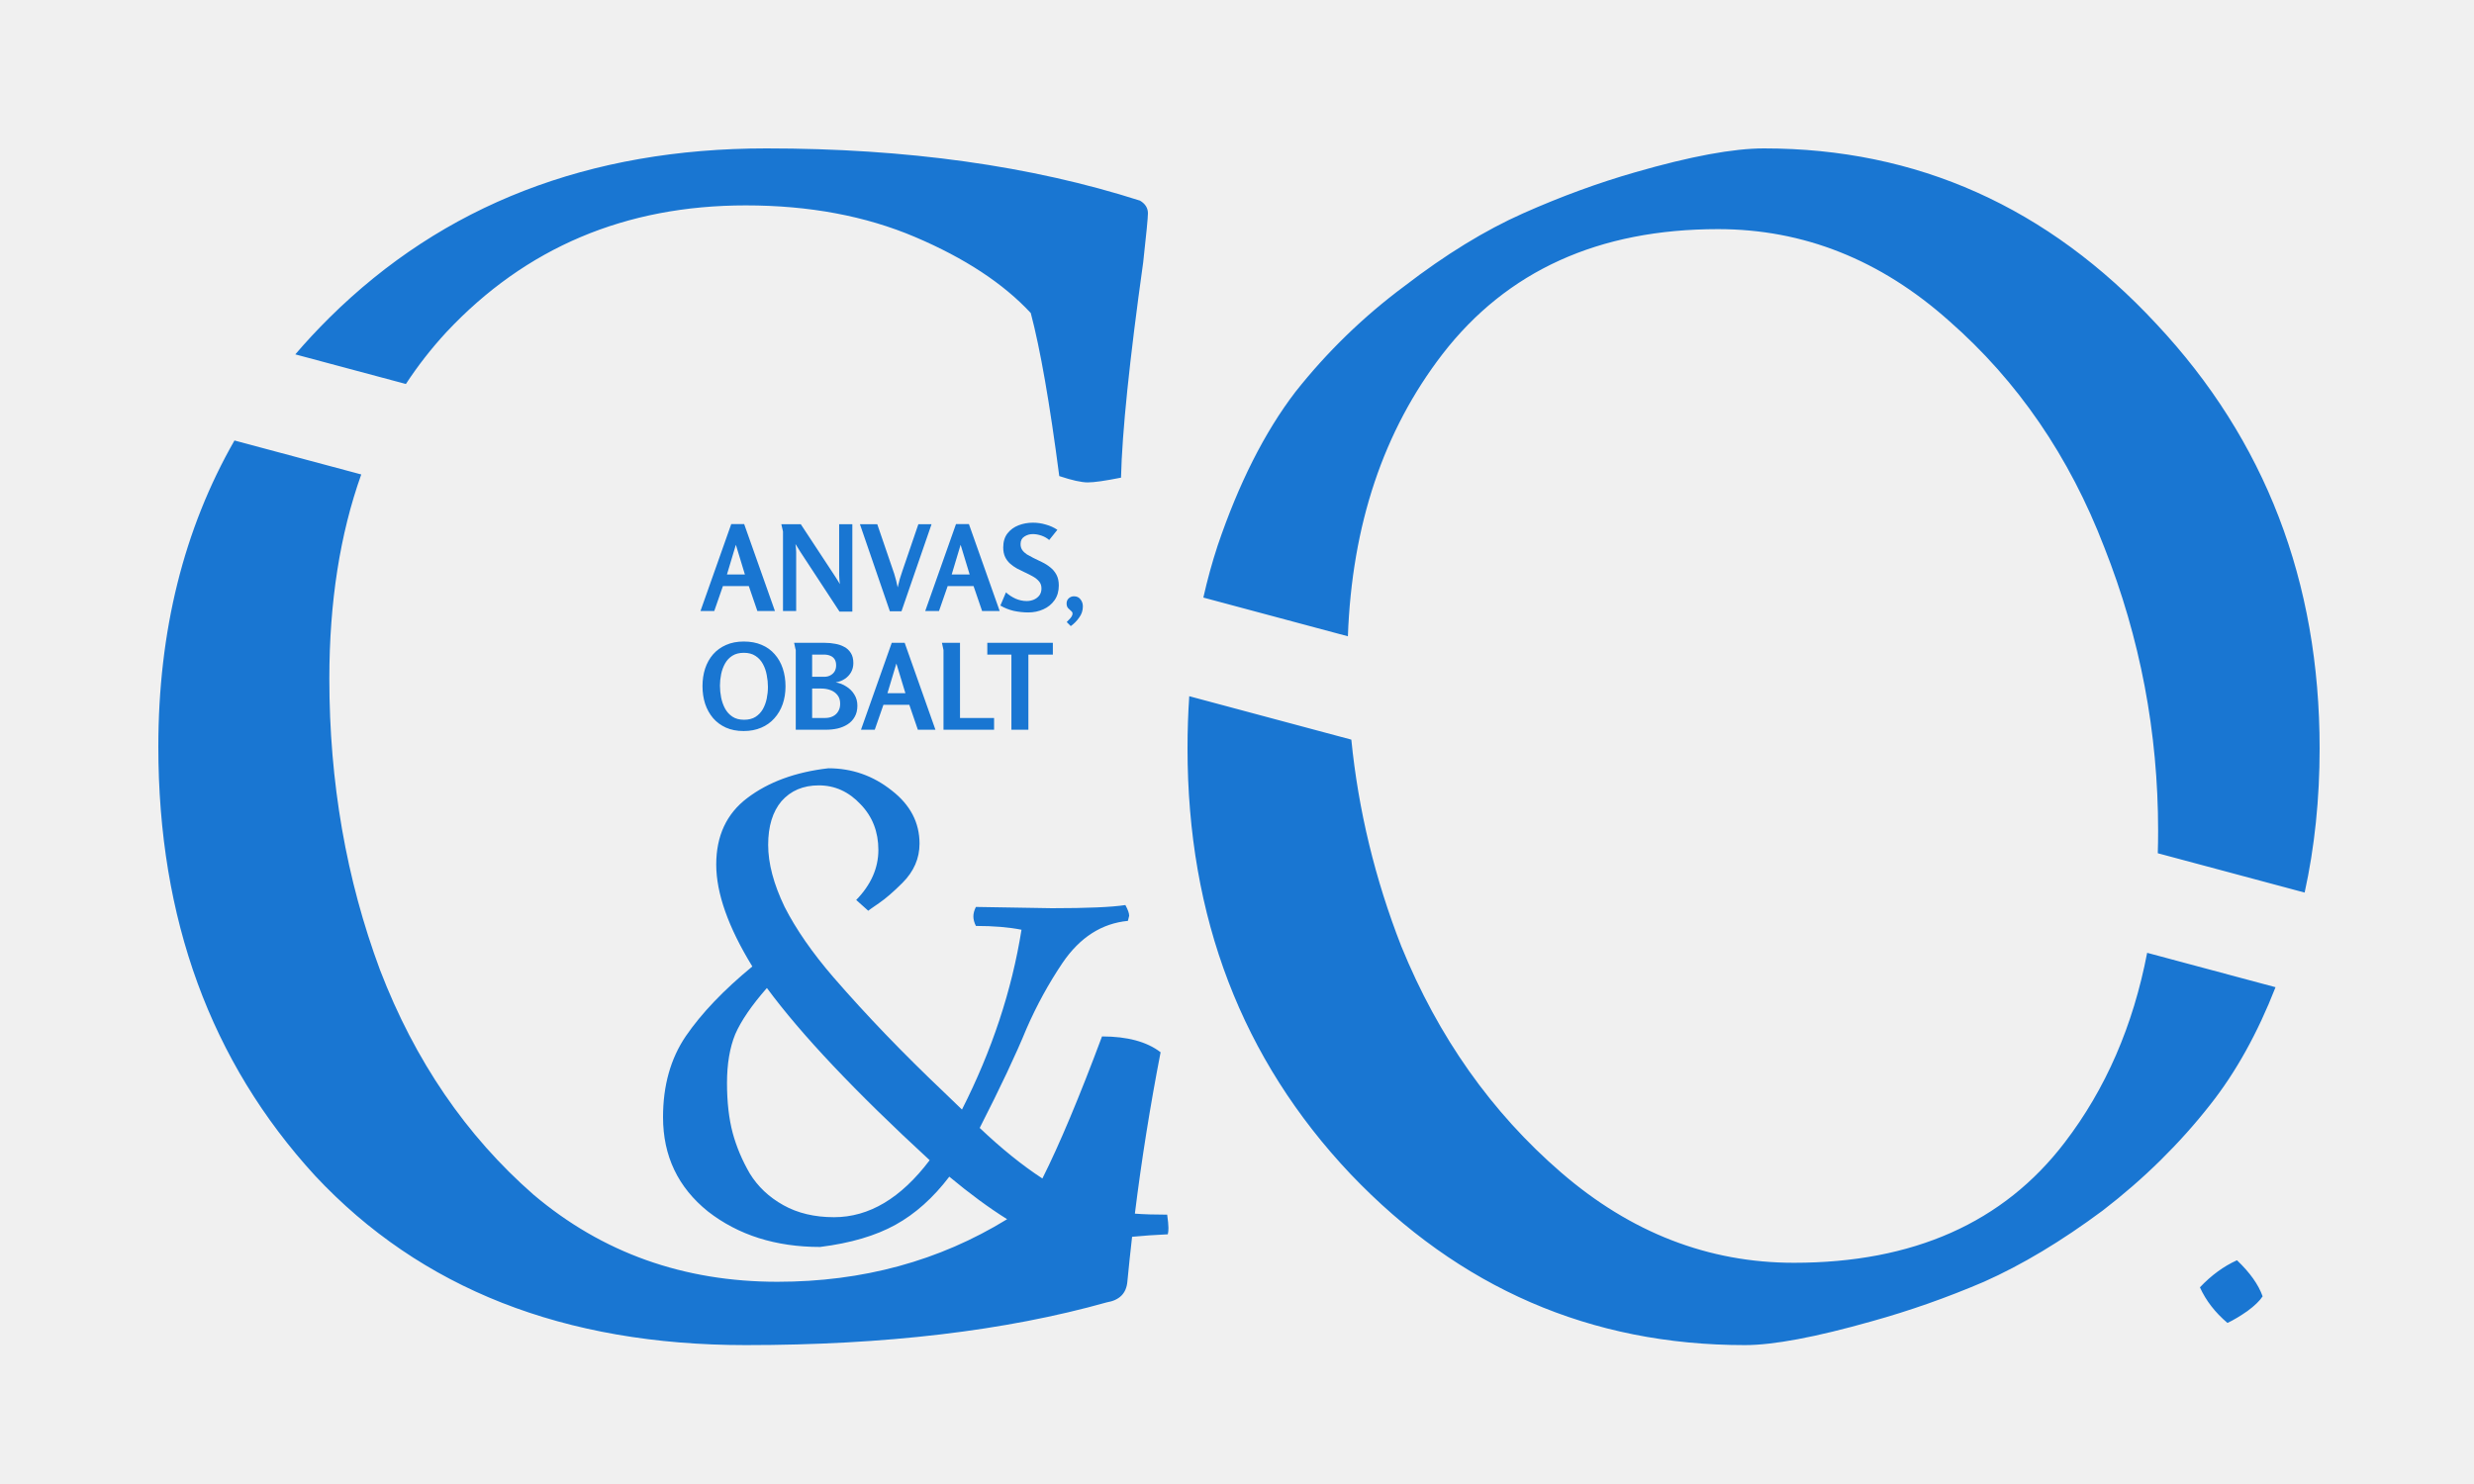
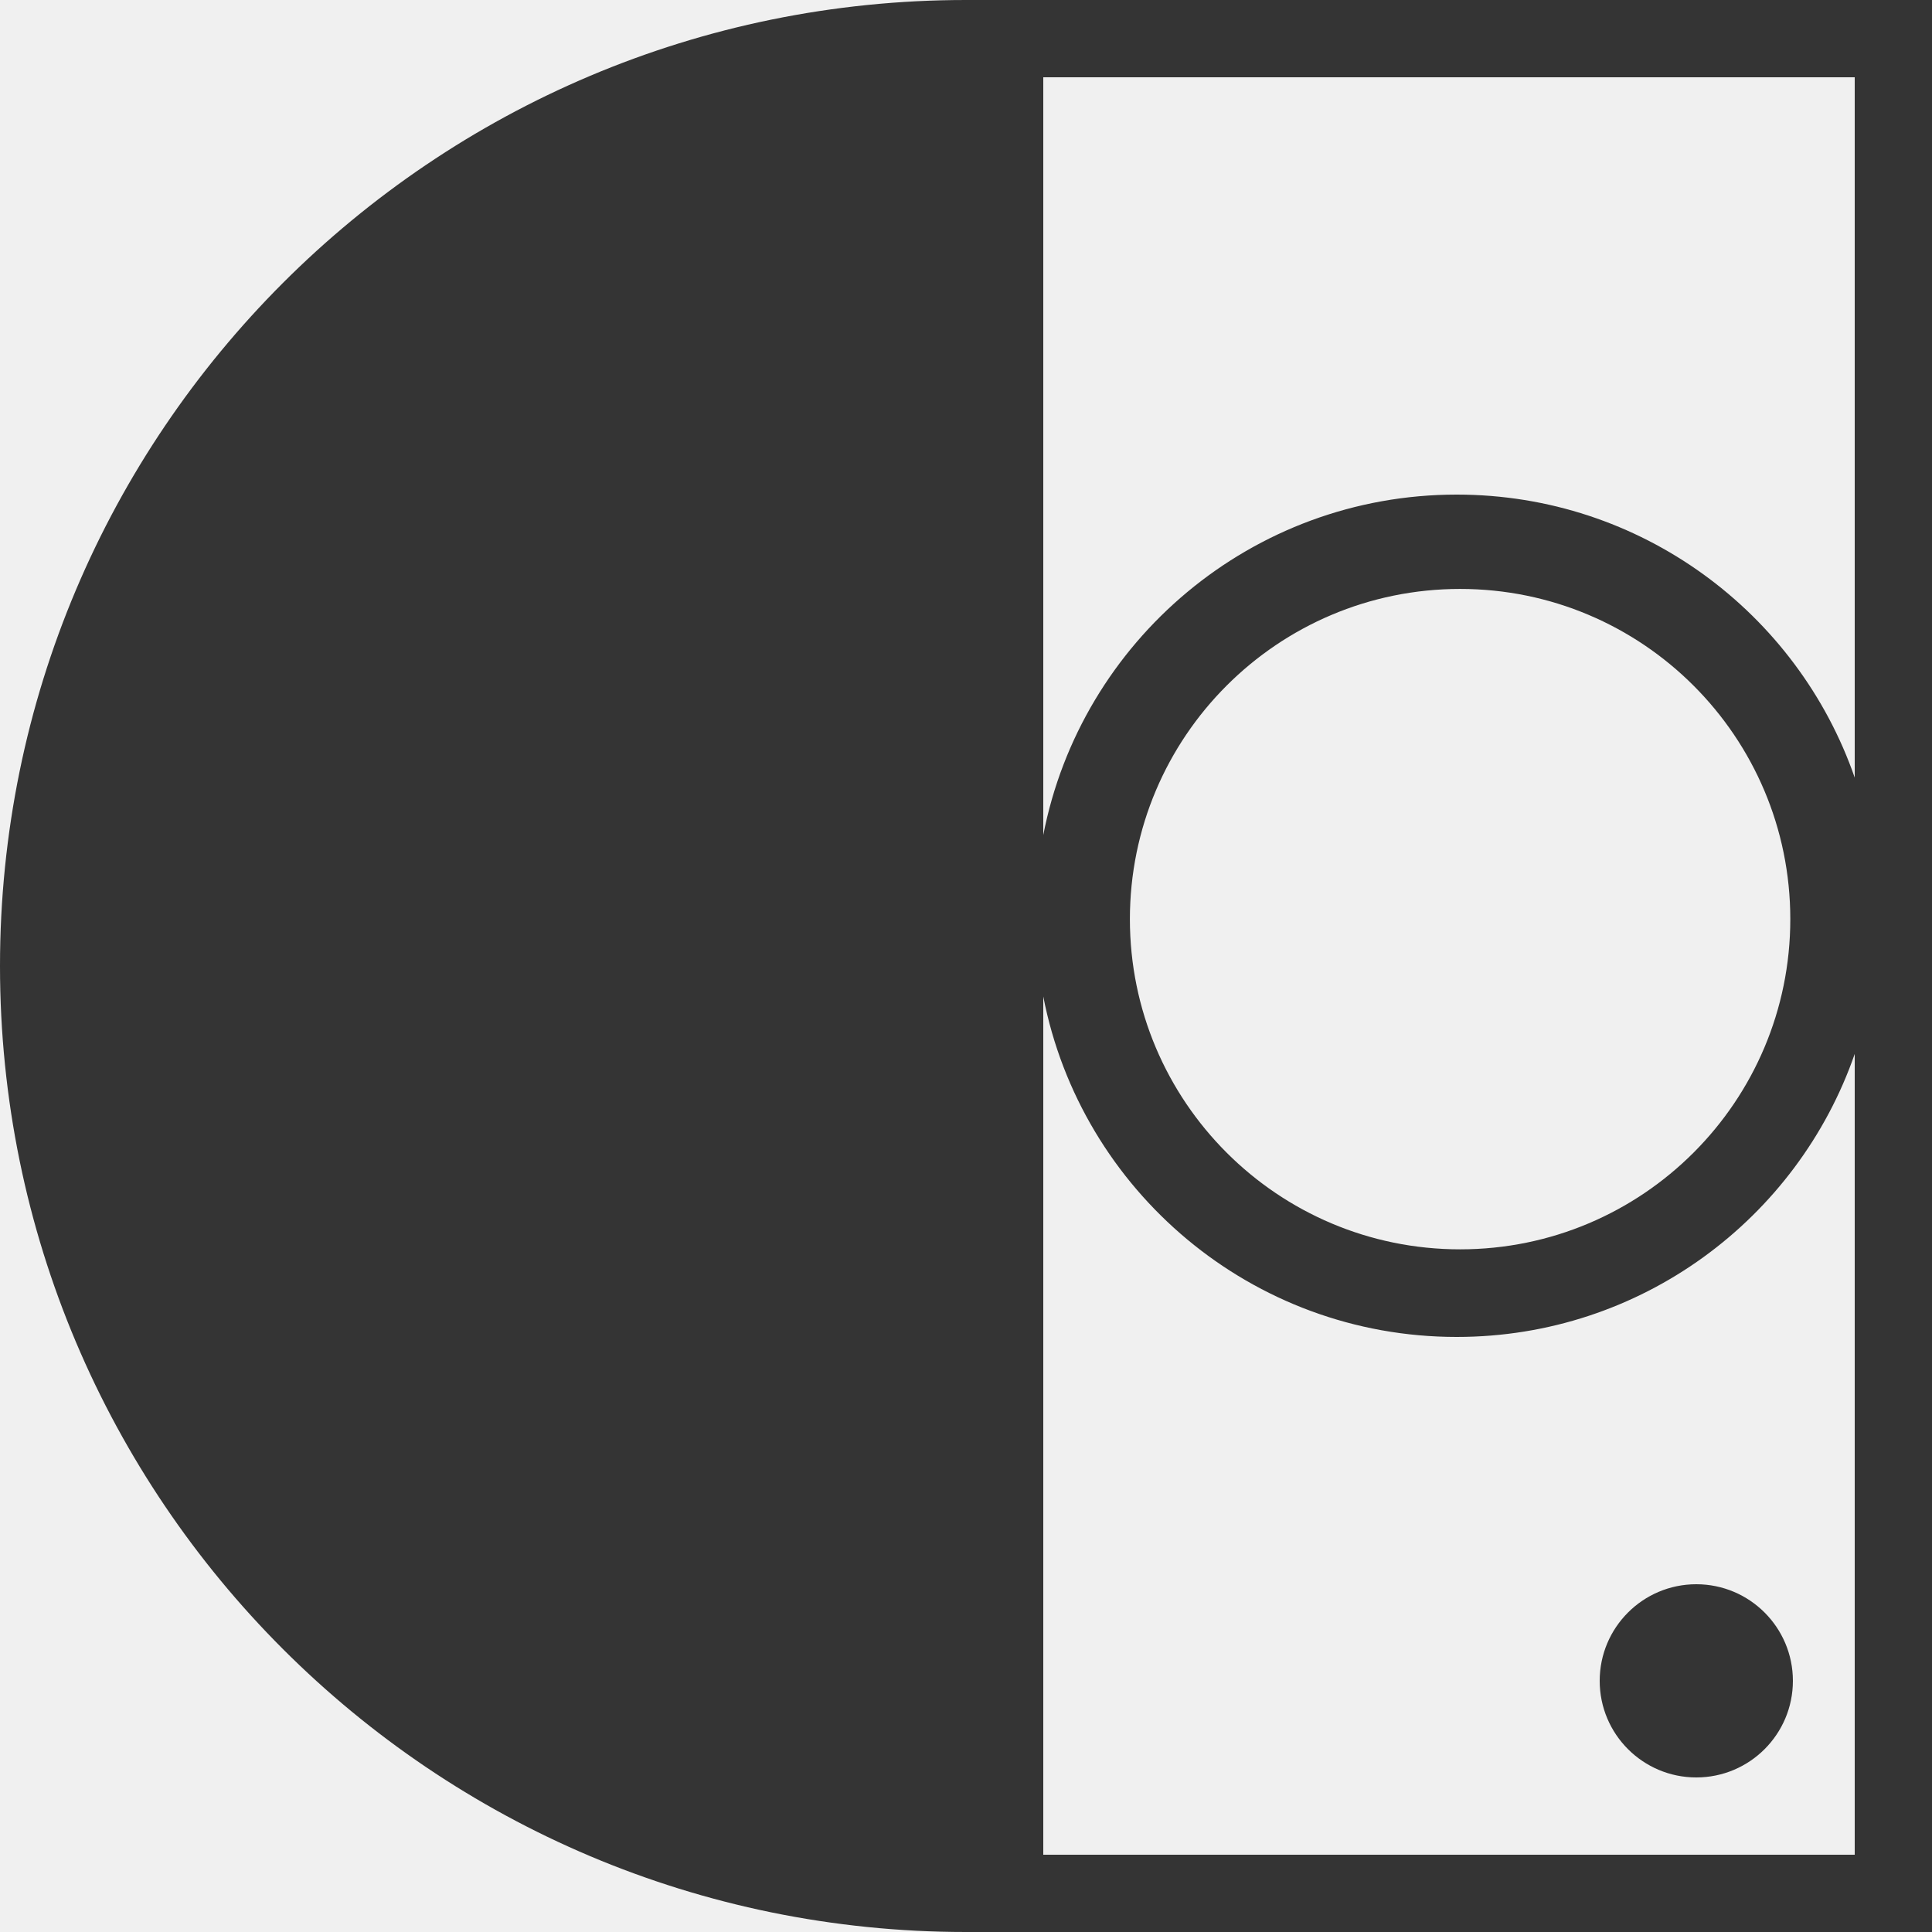
- <svg xmlns="http://www.w3.org/2000/svg" width="250" height="150" viewBox="0 0 250 150" fill="none">
-   <path fill-rule="evenodd" clip-rule="evenodd" d="M31.84 118.84C42.507 130.253 57.013 135.96 75.36 135.96C89.44 135.96 101.6 134.52 111.84 131.64C113.12 131.427 113.813 130.733 113.92 129.56C114.066 128.042 114.225 126.526 114.399 125.012C115.498 124.904 116.701 124.82 118.008 124.76C118.051 124.589 118.072 124.376 118.072 124.12C118.072 123.821 118.029 123.373 117.944 122.776C116.639 122.776 115.551 122.741 114.68 122.672C115.361 117.208 116.228 111.771 117.28 106.36C115.893 105.293 113.92 104.76 111.36 104.76C109.069 110.896 107.061 115.683 105.335 119.12C103.295 117.788 101.183 116.084 99 114.008C101.091 109.912 102.669 106.563 103.736 103.96C104.76 101.613 105.976 99.395 107.384 97.304C109.133 94.744 111.331 93.336 113.976 93.08L114.104 92.568C114.104 92.312 113.976 91.949 113.72 91.48C112.355 91.693 109.88 91.8 106.296 91.8L98.616 91.672C98.445 92.013 98.36 92.333 98.36 92.632C98.36 92.931 98.445 93.251 98.616 93.592C100.408 93.592 101.944 93.72 103.224 93.976C102.243 100.12 100.237 106.179 97.208 112.152L95.416 110.424C91.277 106.499 87.544 102.616 84.216 98.776C82.083 96.301 80.44 93.933 79.288 91.672C78.179 89.368 77.624 87.277 77.624 85.4C77.624 83.523 78.072 82.051 78.968 80.984C79.907 79.917 81.165 79.384 82.744 79.384C84.365 79.384 85.773 80.024 86.968 81.304C88.163 82.541 88.76 84.077 88.76 85.912C88.76 87.747 88.013 89.432 86.52 90.968L87.736 92.056C87.779 92.013 88.141 91.757 88.824 91.288C89.507 90.819 90.296 90.136 91.192 89.24C92.344 88.088 92.92 86.765 92.92 85.272C92.92 83.139 91.981 81.347 90.104 79.896C88.227 78.403 86.093 77.656 83.704 77.656C80.376 78.04 77.645 79.043 75.512 80.664C73.421 82.243 72.376 84.483 72.376 87.384C72.376 90.285 73.592 93.72 76.024 97.688C73.123 100.077 70.883 102.424 69.304 104.728C67.768 106.989 67 109.72 67 112.92C67 116.845 68.515 120.024 71.544 122.456C74.616 124.845 78.392 126.04 82.872 126.04C85.944 125.656 88.483 124.909 90.488 123.8C92.493 122.691 94.307 121.069 95.928 118.936C97.976 120.643 99.917 122.072 101.752 123.224L101.77 123.235C94.912 127.452 87.175 129.56 78.56 129.56C69.067 129.56 60.853 126.627 53.92 120.76C47.093 114.787 41.92 107.213 38.4 98.04C34.987 88.867 33.28 79.053 33.28 68.6C33.28 60.862 34.355 53.981 36.505 47.957L23.693 44.524C18.564 53.49 16 63.808 16 75.48C16 92.867 21.28 107.32 31.84 118.84ZM29.839 35.819C30.923 34.552 32.069 33.319 33.28 32.12C44.8 20.707 59.52 15 77.44 15C91.627 15 104.213 16.76 115.2 20.28C115.733 20.6 116 21.027 116 21.56C116 21.987 115.84 23.64 115.52 26.52C114.133 36.44 113.387 43.693 113.28 48.28C111.68 48.6 110.56 48.76 109.92 48.76C109.28 48.76 108.32 48.547 107.04 48.12C106.08 40.76 105.12 35.267 104.16 31.64C101.387 28.653 97.493 26.093 92.48 23.96C87.467 21.827 81.76 20.76 75.36 20.76C63.2 20.76 53.12 25.027 45.12 33.56C43.607 35.196 42.239 36.947 41.016 38.813L29.839 35.819ZM223.36 111.64C225.935 108.379 228.13 104.427 229.945 99.785L216.972 96.309C215.554 103.69 212.777 110.081 208.64 115.48C202.453 123.587 193.333 127.64 181.28 127.64C172.64 127.64 164.8 124.6 157.76 118.52C150.72 112.44 145.333 104.813 141.6 95.64C138.947 88.851 137.264 81.891 136.552 74.76L120.175 70.372C120.058 72.091 120 73.847 120 75.64C120 92.707 125.493 107.053 136.48 118.68C147.467 130.2 160.747 135.96 176.32 135.96C179.2 135.96 183.467 135.16 189.12 133.56C192.96 132.493 196.747 131.16 200.48 129.56C204.32 127.853 208.32 125.453 212.48 122.36C216.64 119.16 220.267 115.587 223.36 111.64ZM234.4 75.64C234.4 80.778 233.895 85.638 232.885 90.22L218.046 86.244C218.069 85.491 218.08 84.73 218.08 83.96C218.08 74.04 216.267 64.493 212.64 55.32C209.12 46.147 203.893 38.52 196.96 32.44C190.027 26.253 182.24 23.16 173.6 23.16C161.547 23.16 152.267 27.373 145.76 35.8C139.8 43.548 136.616 53.053 136.205 64.315L121.6 60.401C122.003 58.606 122.483 56.859 123.04 55.16C125.173 48.867 127.787 43.693 130.88 39.64C134.08 35.587 137.76 32.013 141.92 28.92C146.08 25.72 150.08 23.267 153.92 21.56C157.76 19.853 161.547 18.467 165.28 17.4C170.827 15.8 175.147 15 178.24 15C193.707 15 206.933 20.92 217.92 32.76C228.907 44.493 234.4 58.787 234.4 75.64ZM84.28 123.032C87.821 123.032 91.043 121.112 93.944 117.272C86.435 110.36 80.952 104.557 77.496 99.864C75.96 101.613 74.893 103.171 74.296 104.536C73.741 105.901 73.464 107.544 73.464 109.464C73.464 111.384 73.656 113.069 74.04 114.52C74.424 115.928 75 117.293 75.768 118.616C76.579 119.939 77.709 121.005 79.16 121.816C80.611 122.627 82.317 123.032 84.28 123.032ZM78.308 61.76L75.2 52.976H73.892L70.784 61.76H72.176L73.052 59.24H75.668L76.532 61.76H78.308ZM73.46 58.064L74.36 55.064L75.272 58.064H73.46ZM84.378 58.244L80.922 52.988H78.954L79.122 53.72V61.76H80.454V55.796C80.454 55.66 80.446 55.524 80.43 55.388C80.414 55.252 80.398 55.12 80.382 54.992C80.462 55.12 80.546 55.252 80.634 55.388C80.722 55.524 80.806 55.66 80.886 55.796L84.834 61.82H86.13V52.988H84.798V58.112C84.798 58.264 84.806 58.42 84.822 58.58C84.846 58.732 84.862 58.884 84.87 59.036C84.79 58.9 84.71 58.768 84.63 58.64C84.55 58.504 84.466 58.372 84.378 58.244ZM90.365 58.004L88.649 52.988H86.897L89.921 61.784H91.097L94.133 52.988H92.801L91.181 57.728C91.085 58 90.997 58.272 90.917 58.544C90.845 58.816 90.777 59.092 90.713 59.372C90.665 59.14 90.613 58.912 90.557 58.688C90.501 58.456 90.437 58.228 90.365 58.004ZM101.019 61.76L97.911 52.976H96.603L93.495 61.76H94.887L95.763 59.24H98.379L99.243 61.76H101.019ZM96.171 58.064L97.071 55.064L97.983 58.064H96.171ZM105.685 53.024C105.261 52.896 104.825 52.832 104.377 52.832C103.865 52.832 103.381 52.92 102.925 53.096C102.469 53.272 102.097 53.544 101.809 53.912C101.521 54.28 101.377 54.756 101.377 55.34C101.377 55.708 101.441 56.028 101.569 56.3C101.697 56.564 101.865 56.788 102.073 56.972C102.281 57.156 102.513 57.32 102.769 57.464C103.025 57.6 103.285 57.728 103.549 57.848C103.845 57.984 104.121 58.124 104.377 58.268C104.633 58.412 104.841 58.58 105.001 58.772C105.161 58.956 105.241 59.192 105.241 59.48C105.241 59.76 105.169 59.996 105.025 60.188C104.881 60.372 104.697 60.512 104.473 60.608C104.249 60.704 104.009 60.752 103.753 60.752C103.369 60.752 102.993 60.672 102.625 60.512C102.257 60.344 101.933 60.132 101.653 59.876L101.089 61.208C101.513 61.456 101.965 61.636 102.445 61.748C102.933 61.852 103.421 61.904 103.909 61.904C104.453 61.904 104.957 61.8 105.421 61.592C105.893 61.384 106.273 61.076 106.561 60.668C106.849 60.26 106.993 59.764 106.993 59.18C106.993 58.748 106.913 58.384 106.753 58.088C106.593 57.792 106.385 57.544 106.129 57.344C105.873 57.136 105.593 56.96 105.289 56.816L104.425 56.396C104.185 56.276 103.965 56.156 103.765 56.036C103.573 55.908 103.417 55.76 103.297 55.592C103.185 55.424 103.129 55.224 103.129 54.992C103.129 54.648 103.257 54.396 103.513 54.236C103.769 54.068 104.053 53.984 104.365 53.984C104.645 53.984 104.937 54.036 105.241 54.14C105.545 54.244 105.805 54.392 106.021 54.584L106.849 53.552C106.505 53.32 106.117 53.144 105.685 53.024ZM109.185 60.584C109.033 60.376 108.813 60.272 108.525 60.272C108.325 60.272 108.149 60.34 107.997 60.476C107.853 60.612 107.781 60.784 107.781 60.992C107.781 61.192 107.829 61.348 107.925 61.46C108.029 61.572 108.129 61.668 108.225 61.748C108.329 61.82 108.381 61.912 108.381 62.024C108.381 62.128 108.345 62.232 108.273 62.336C108.209 62.44 108.129 62.536 108.033 62.624C107.945 62.72 107.865 62.804 107.793 62.876L107.997 63.08L108.201 63.284C108.529 63.052 108.813 62.764 109.053 62.42C109.301 62.084 109.425 61.708 109.425 61.292C109.425 61.02 109.345 60.784 109.185 60.584ZM75.14 73.892C74.468 73.892 73.872 73.776 73.352 73.544C72.84 73.312 72.408 72.992 72.056 72.584C71.704 72.168 71.436 71.684 71.252 71.132C71.076 70.58 70.988 69.988 70.988 69.356C70.988 68.716 71.076 68.124 71.252 67.58C71.436 67.028 71.704 66.548 72.056 66.14C72.416 65.732 72.852 65.416 73.364 65.192C73.884 64.96 74.48 64.844 75.152 64.844C75.84 64.844 76.444 64.956 76.964 65.18C77.492 65.404 77.932 65.72 78.284 66.128C78.644 66.536 78.916 67.016 79.1 67.568C79.284 68.12 79.376 68.724 79.376 69.38C79.376 70.028 79.28 70.628 79.088 71.18C78.896 71.724 78.616 72.2 78.248 72.608C77.888 73.016 77.444 73.332 76.916 73.556C76.396 73.78 75.804 73.892 75.14 73.892ZM75.188 72.752C75.652 72.752 76.036 72.656 76.34 72.464C76.652 72.264 76.9 72.004 77.084 71.684C77.268 71.356 77.4 70.996 77.48 70.604C77.56 70.212 77.6 69.82 77.6 69.428C77.6 69.036 77.56 68.64 77.48 68.24C77.408 67.832 77.28 67.46 77.096 67.124C76.912 66.78 76.66 66.504 76.34 66.296C76.028 66.088 75.636 65.984 75.164 65.984C74.7 65.984 74.312 66.084 74 66.284C73.696 66.476 73.452 66.736 73.268 67.064C73.084 67.392 72.952 67.752 72.872 68.144C72.792 68.536 72.752 68.924 72.752 69.308C72.752 69.7 72.792 70.1 72.872 70.508C72.952 70.908 73.084 71.28 73.268 71.624C73.452 71.96 73.7 72.232 74.012 72.44C74.324 72.648 74.716 72.752 75.188 72.752ZM86.232 67.028C86.232 67.372 86.152 67.684 85.992 67.964C85.832 68.236 85.616 68.46 85.344 68.636C85.072 68.812 84.772 68.924 84.444 68.972C84.836 69.036 85.196 69.176 85.524 69.392C85.86 69.6 86.128 69.868 86.328 70.196C86.536 70.524 86.64 70.9 86.64 71.324C86.64 71.772 86.548 72.152 86.364 72.464C86.188 72.776 85.948 73.028 85.644 73.22C85.34 73.412 85 73.552 84.624 73.64C84.248 73.72 83.868 73.76 83.484 73.76H80.412V65.708C80.412 65.7 80.396 65.64 80.364 65.528C80.34 65.416 80.316 65.3 80.292 65.18C80.268 65.06 80.252 64.992 80.244 64.976H83.364C83.708 64.976 84.048 65.008 84.384 65.072C84.728 65.128 85.036 65.232 85.308 65.384C85.588 65.528 85.812 65.736 85.98 66.008C86.148 66.272 86.232 66.612 86.232 67.028ZM84.492 67.256C84.492 67 84.44 66.792 84.336 66.632C84.232 66.472 84.088 66.356 83.904 66.284C83.72 66.204 83.508 66.164 83.268 66.164H82.068V68.408H83.304C83.528 68.408 83.728 68.36 83.904 68.264C84.088 68.168 84.232 68.036 84.336 67.868C84.44 67.692 84.492 67.488 84.492 67.256ZM84.9 71.132C84.9 70.772 84.808 70.48 84.624 70.256C84.44 70.024 84.204 69.856 83.916 69.752C83.628 69.648 83.324 69.596 83.004 69.596H82.068V72.572H83.376C83.672 72.572 83.932 72.516 84.156 72.404C84.388 72.292 84.568 72.128 84.696 71.912C84.832 71.696 84.9 71.436 84.9 71.132ZM91.419 64.976L94.527 73.76H92.751L91.887 71.24H89.271L88.395 73.76H87.003L90.111 64.976H91.419ZM90.579 67.064L89.679 70.064H91.491L90.579 67.064ZM95.185 64.976H97.009V72.572H100.453V73.76H95.341V65.708L95.185 64.976ZM102.204 66.164H99.768V64.976H106.392V66.164H103.92V73.76H102.204V66.164ZM222.304 130.12C222.912 131.464 223.84 132.664 225.088 133.72C225.696 133.432 226.368 133.032 227.104 132.52C227.84 131.976 228.352 131.48 228.64 131.032C228.224 129.848 227.36 128.632 226.048 127.384C224.704 127.992 223.456 128.904 222.304 130.12Z" fill="#1976D2" />
+ <svg xmlns="http://www.w3.org/2000/svg" width="250" height="250" viewBox="0 0 250 250" fill="none">
+   <g clip-path="url(#clip0_145_2)">
+     <path fill-rule="evenodd" clip-rule="evenodd" d="M0 125C0 55.964 55.964 0 125 0H135H240H250V10V240V250H240H135H125C55.964 250 0 194.036 0 125ZM188.5 173C212.337 173 232.6 157.696 240 136.378V240H135V128.946C139.873 154.048 161.973 173 188.5 173ZM240 10V100.622C232.6 79.304 212.337 64 188.5 64C161.973 64 139.873 82.952 135 108.054V10H240ZM231.664 118.936C231.664 142.534 212.534 161.664 188.936 161.664C165.338 161.664 146.208 142.534 146.208 118.936C146.208 95.338 165.338 76.208 188.936 76.208C212.534 76.208 231.664 95.338 231.664 118.936ZM219.5 230C226.404 230 232 224.404 232 217.5C232 210.596 226.404 205 219.5 205C212.596 205 207 210.596 207 217.5C207 224.404 212.596 230 219.5 230Z" fill="#343434" />
+   </g>
+   <defs>
+     <clipPath id="clip0_145_2">
+       <rect width="250" height="250" fill="white" />
+     </clipPath>
+   </defs>
</svg>
